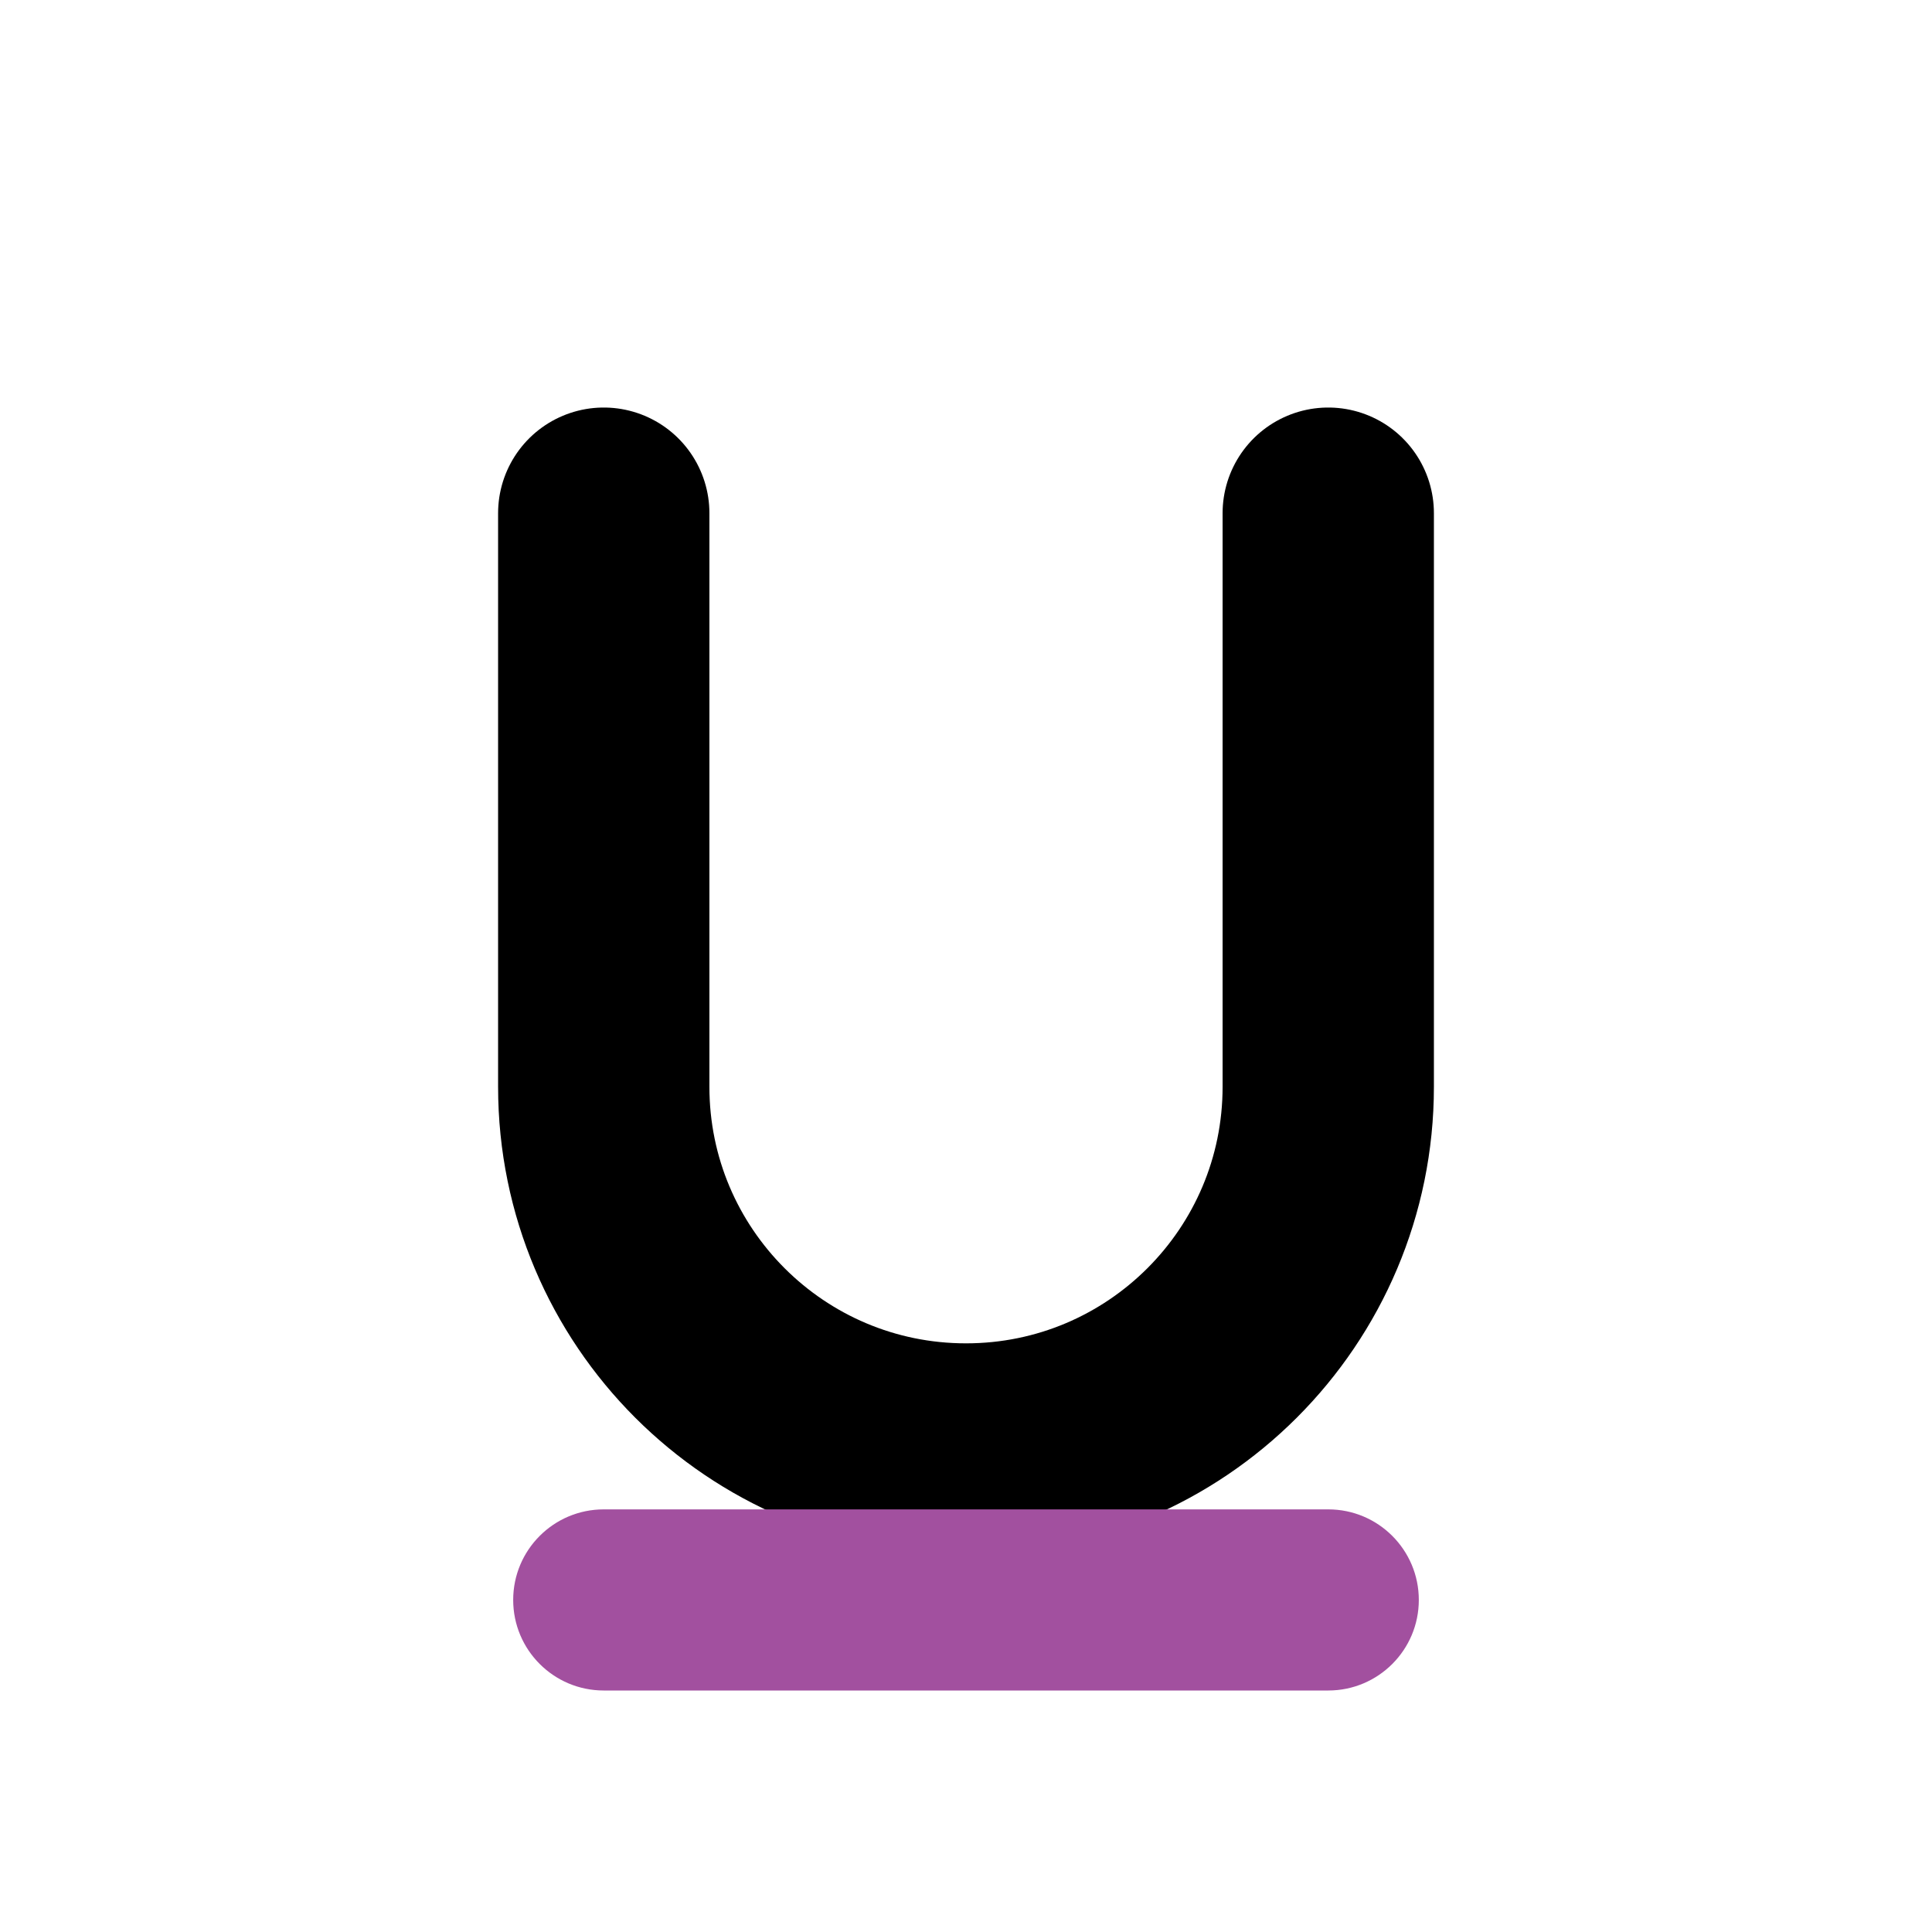
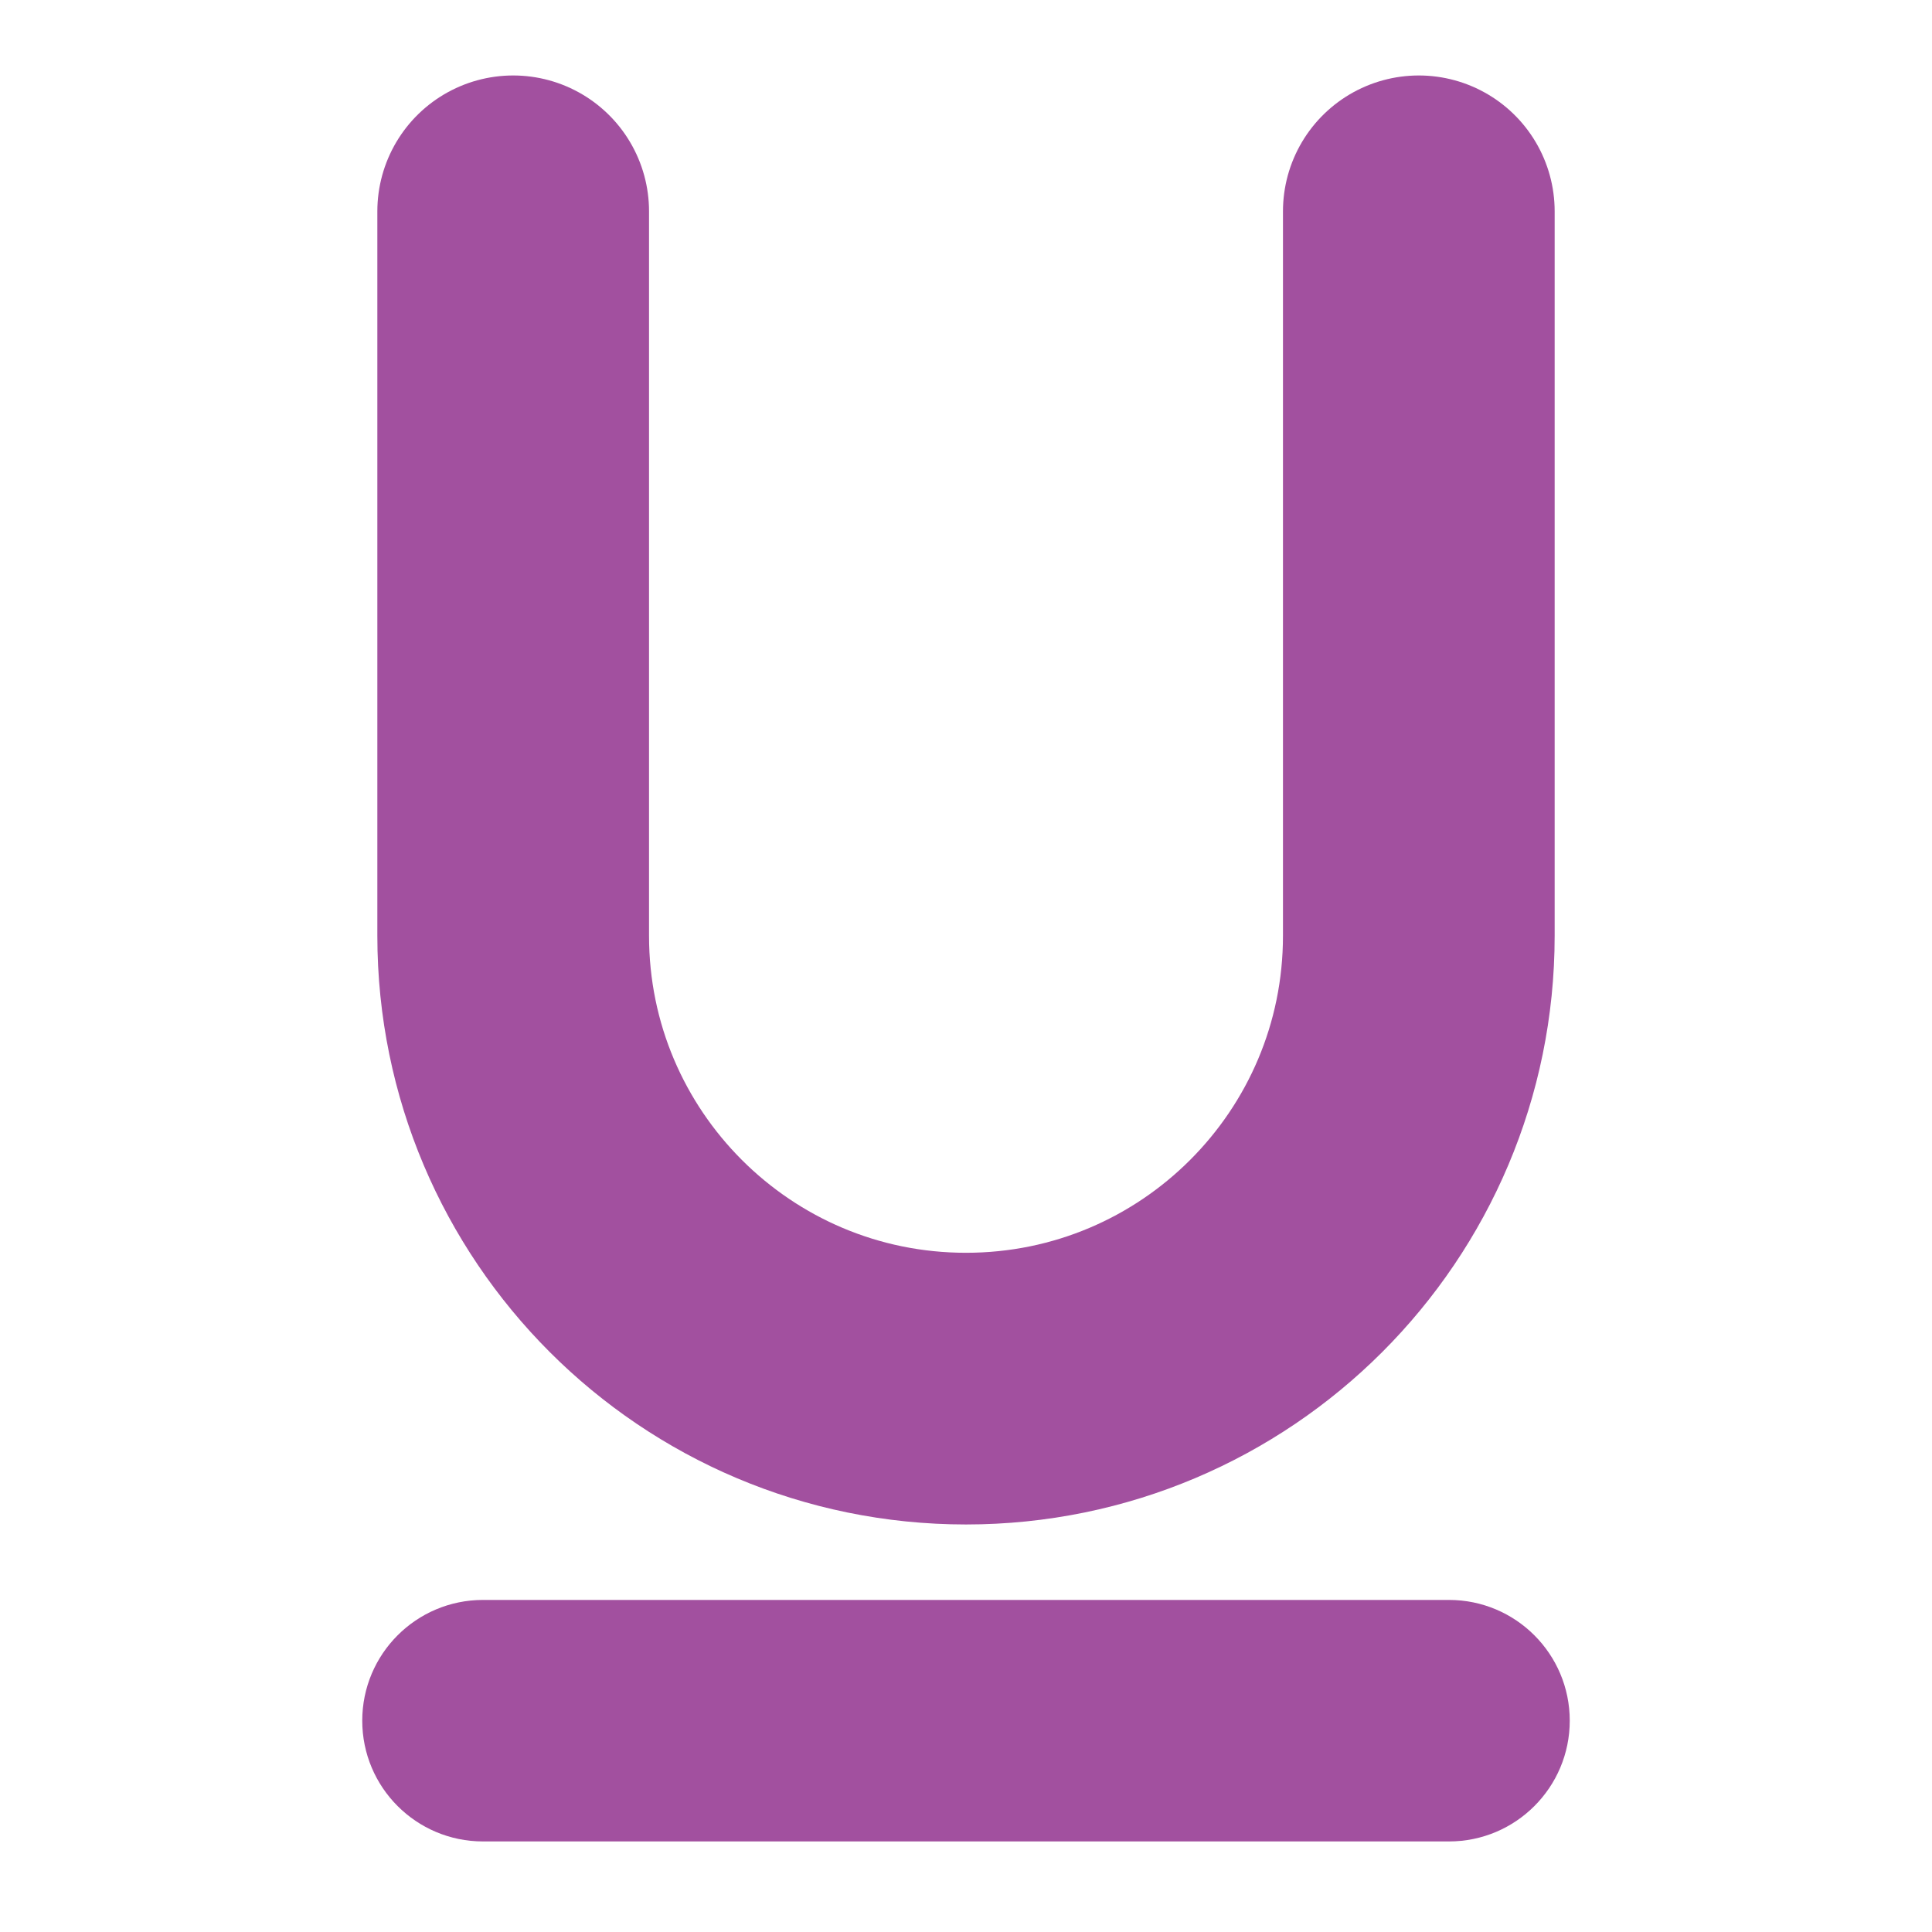
<svg xmlns="http://www.w3.org/2000/svg" viewBox="0 0 64 64" role="img" aria-label="Lumen">
-   <path d="M20 17v19a12 12 0 0 0 24 0V17" fill="none" stroke="currentColor" stroke-width="7" stroke-linecap="round" />
-   <rect x="17" y="50" width="30" height="6" rx="3" fill="#A2509F" />
+   <path d="M17 7v24a15 15 0 0 0 30 0V7" fill="none" stroke="#A2509F" stroke-width="9" stroke-linecap="round" />
+   <rect x="12" y="53" width="40" height="8" rx="4" fill="#A2509F" />
</svg>
